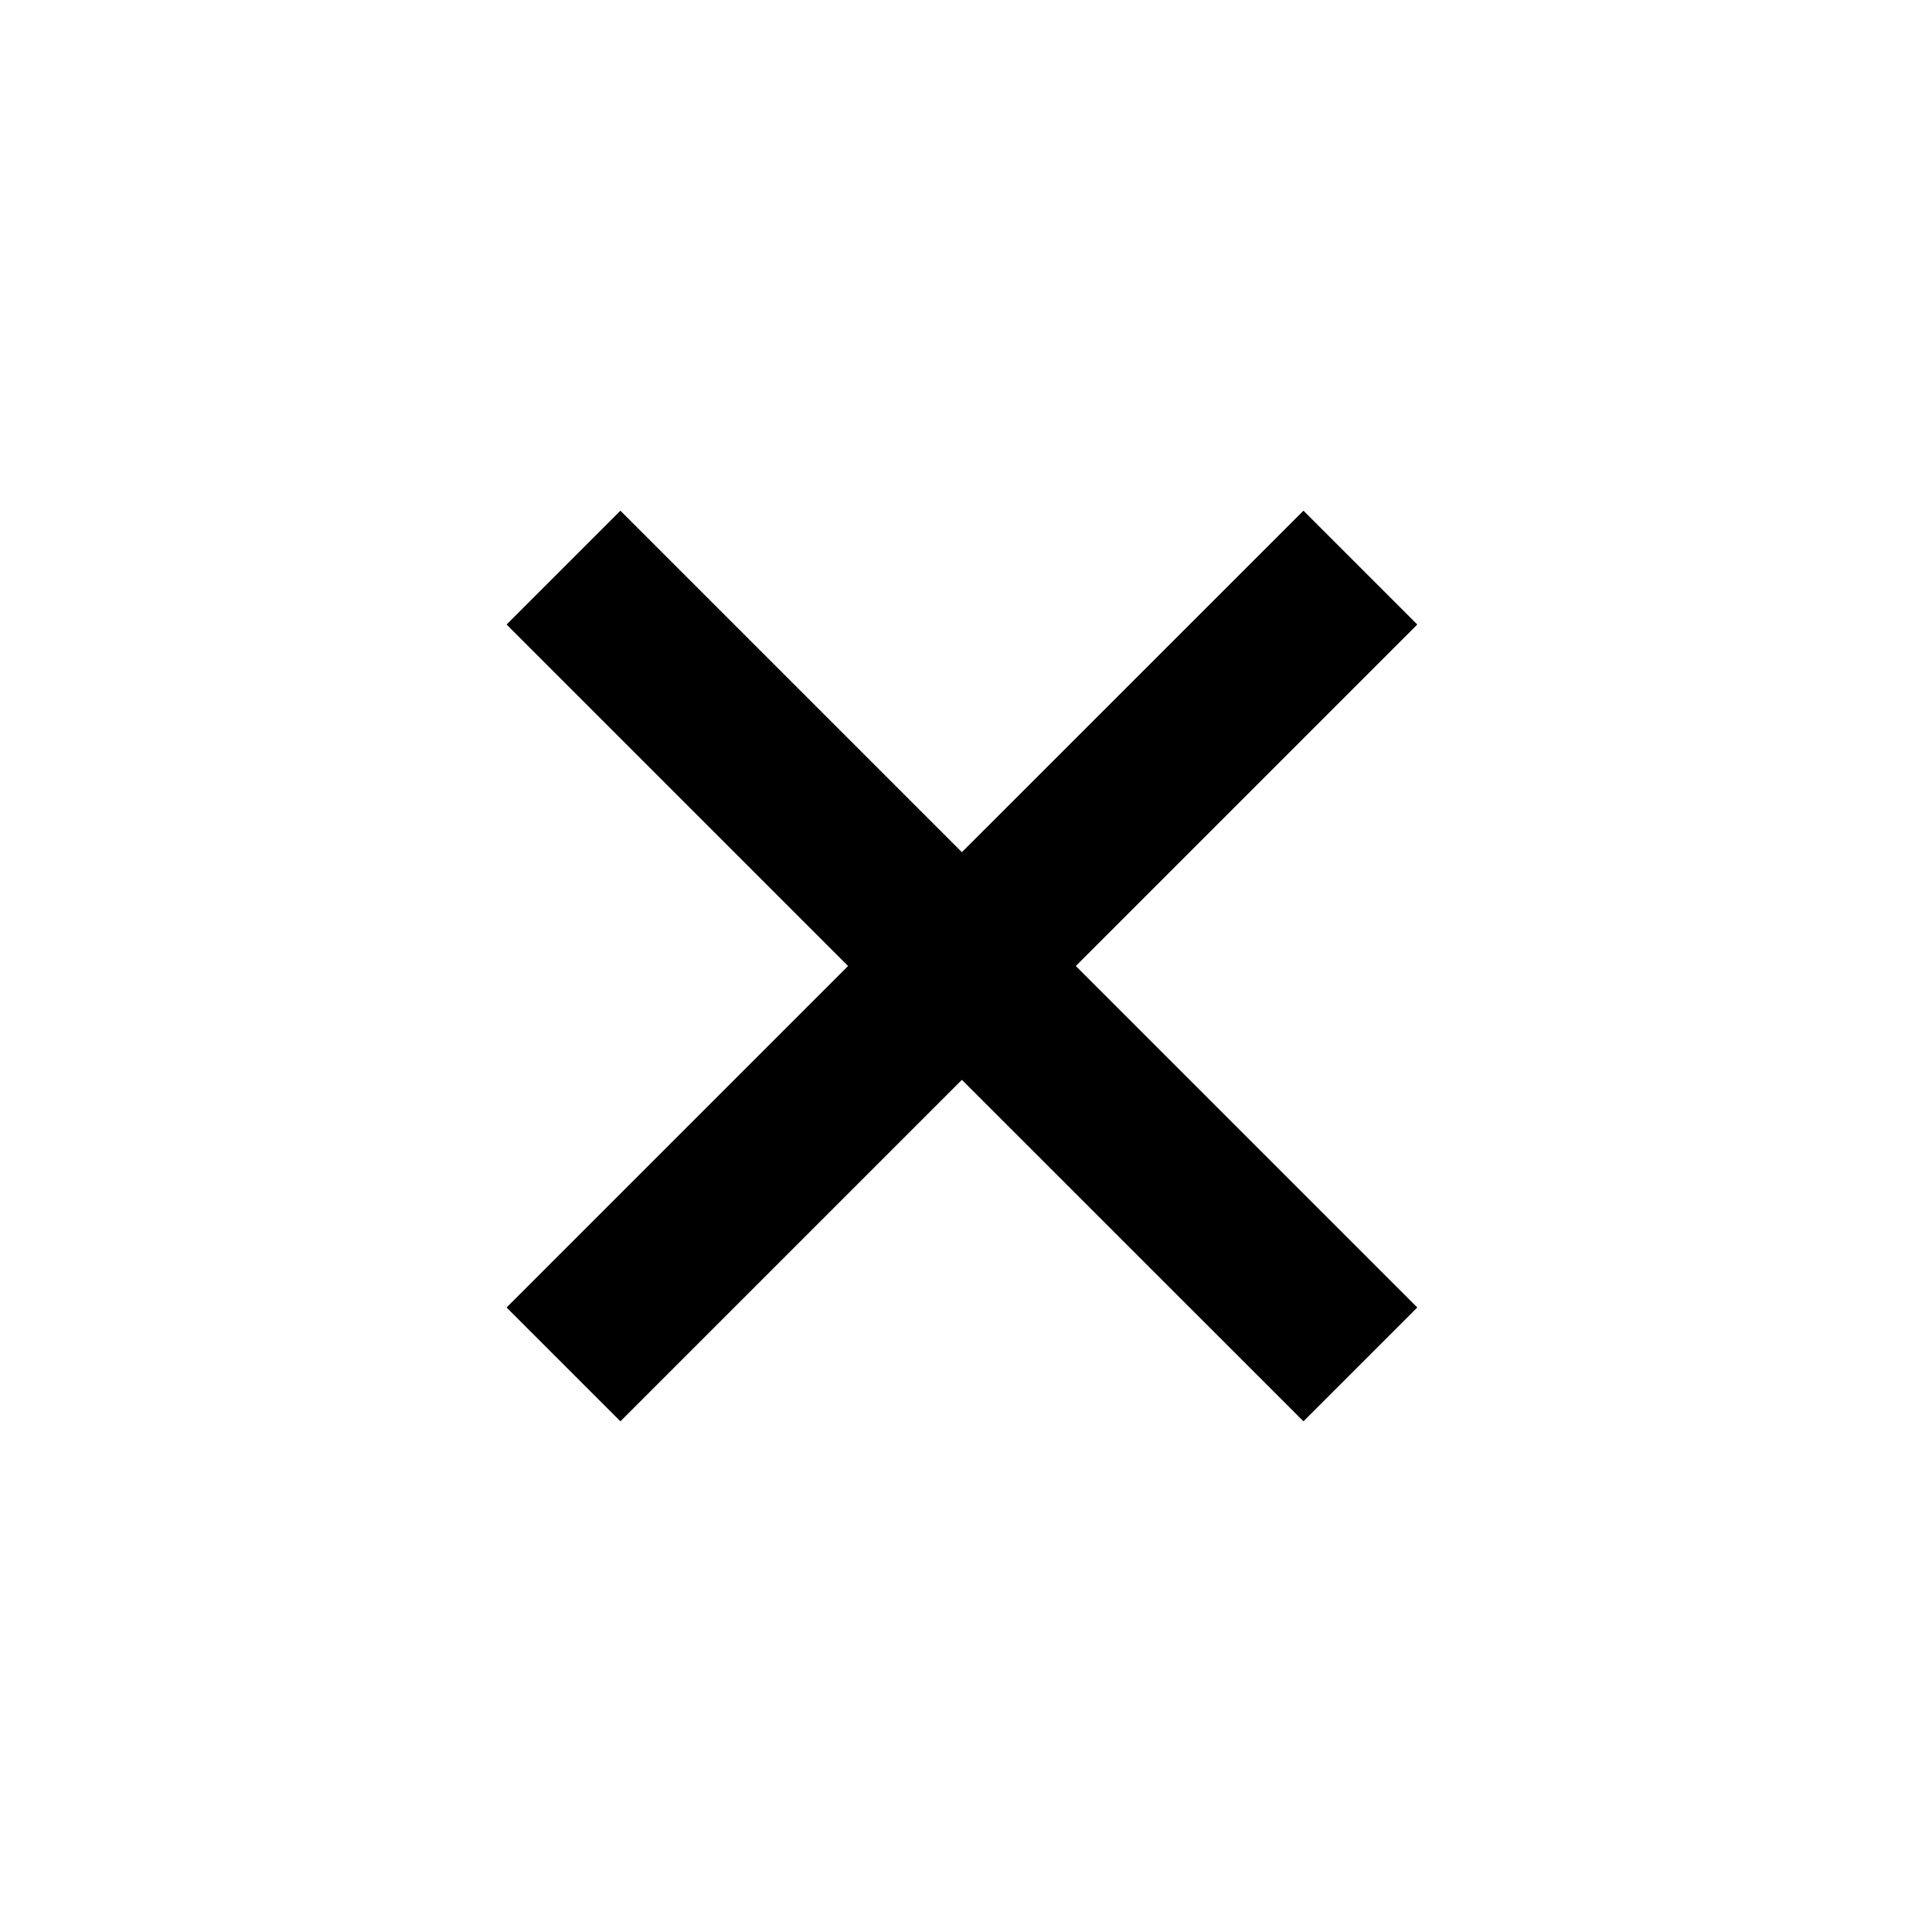
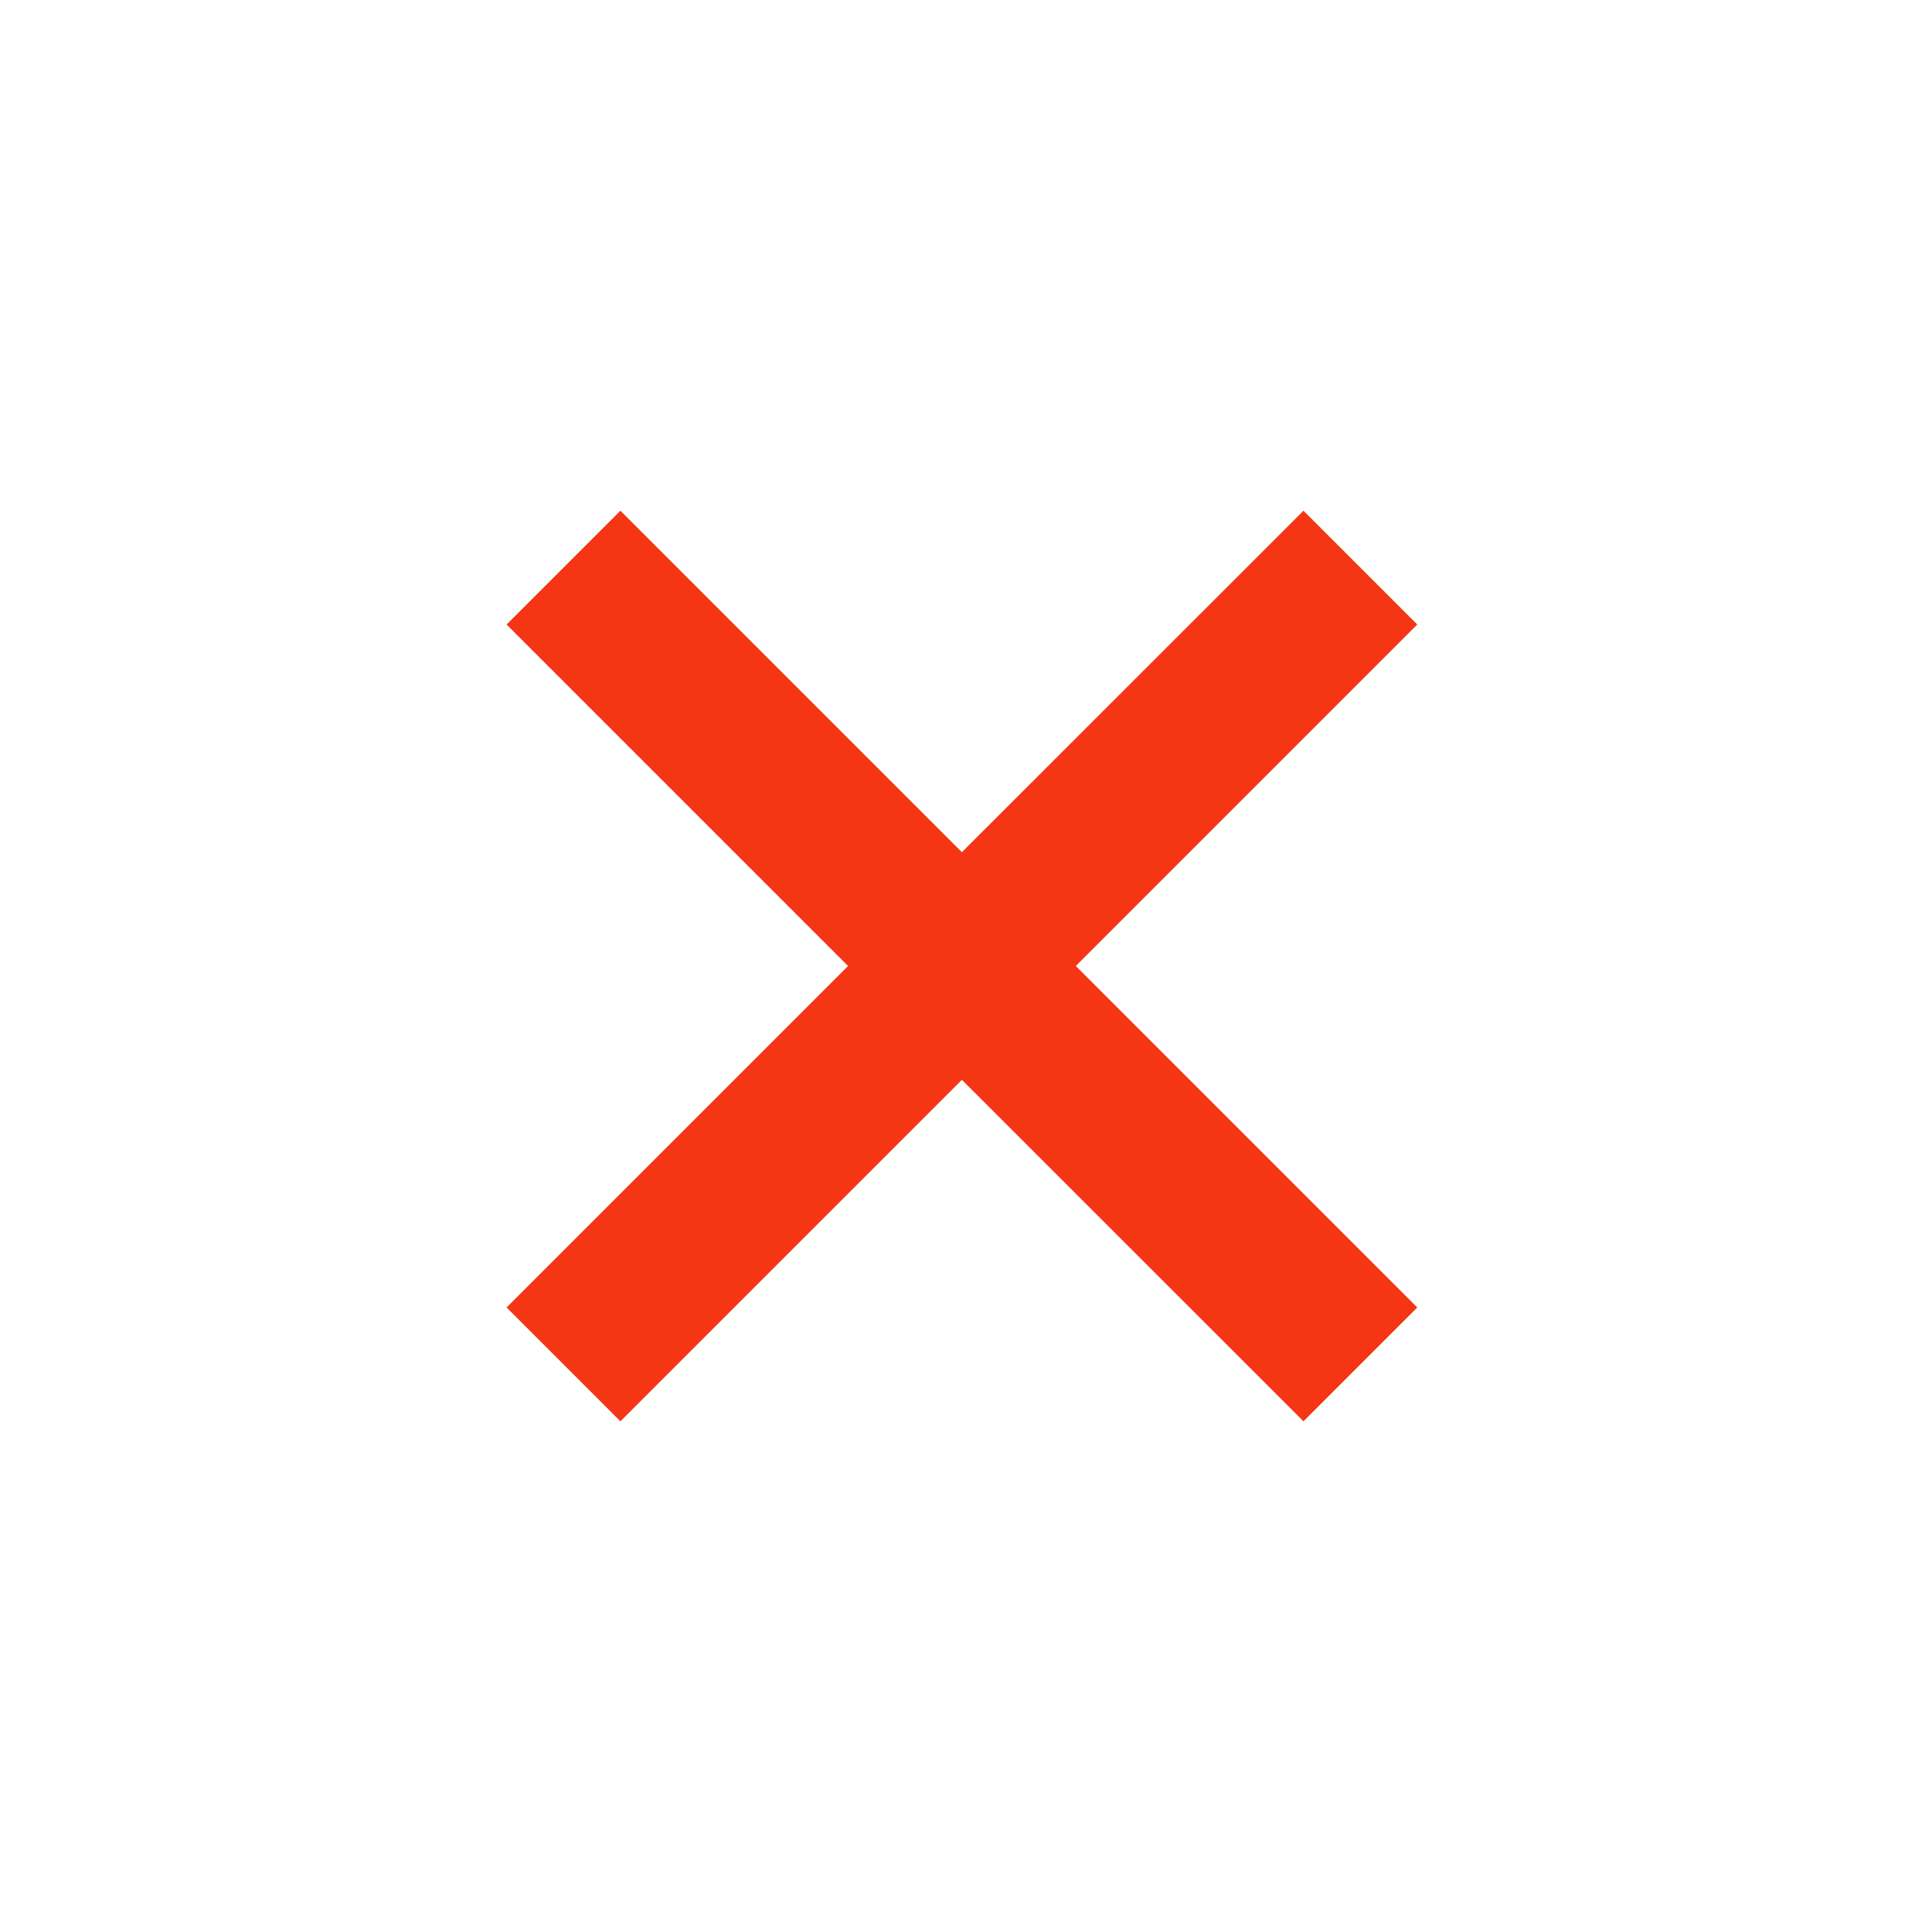
- <svg xmlns="http://www.w3.org/2000/svg" width="24" height="24" viewBox="0 0 24 24" style="fill: rgba(0, 0, 0, 1);transform: ;msFilter:;">
+ <svg xmlns="http://www.w3.org/2000/svg" width="48" height="48" viewBox="0 0 24 24" style="fill: #F43614;transform: ;msFilter:;">
  <path d="m16.192 6.344-4.243 4.242-4.242-4.242-1.414 1.414L10.535 12l-4.242 4.242 1.414 1.414 4.242-4.242 4.243 4.242 1.414-1.414L13.364 12l4.242-4.242z" />
</svg>
